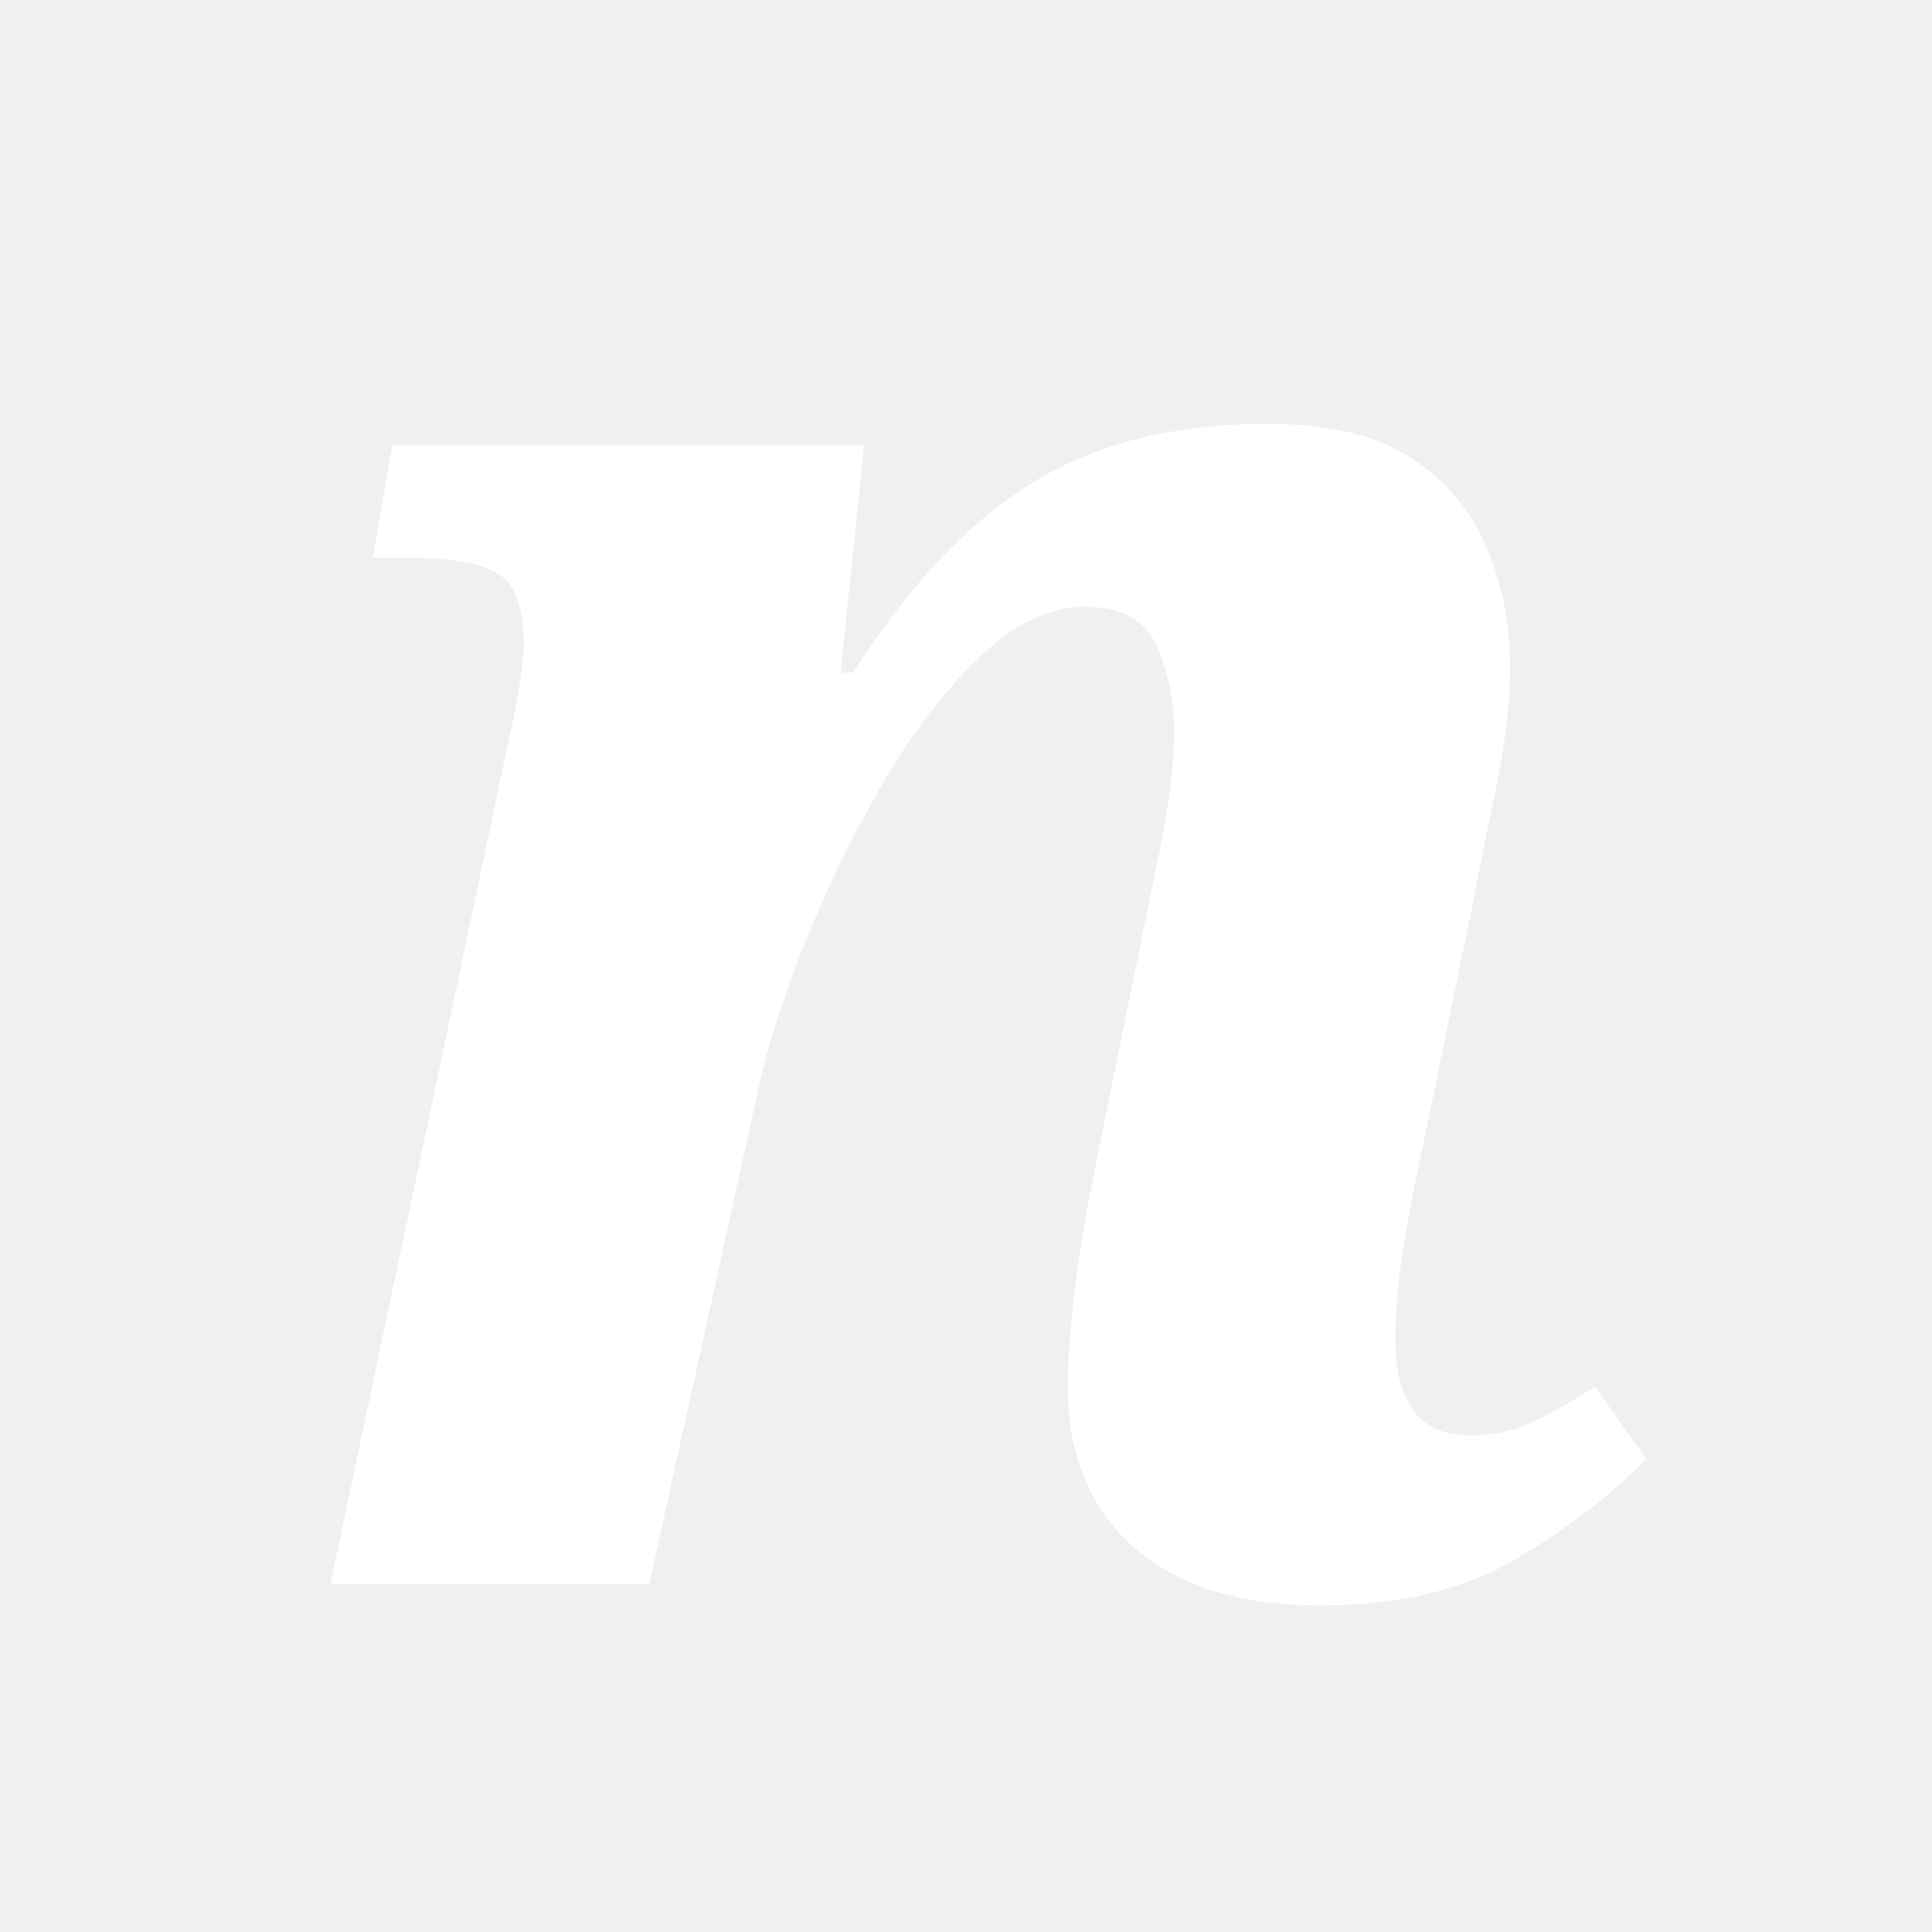
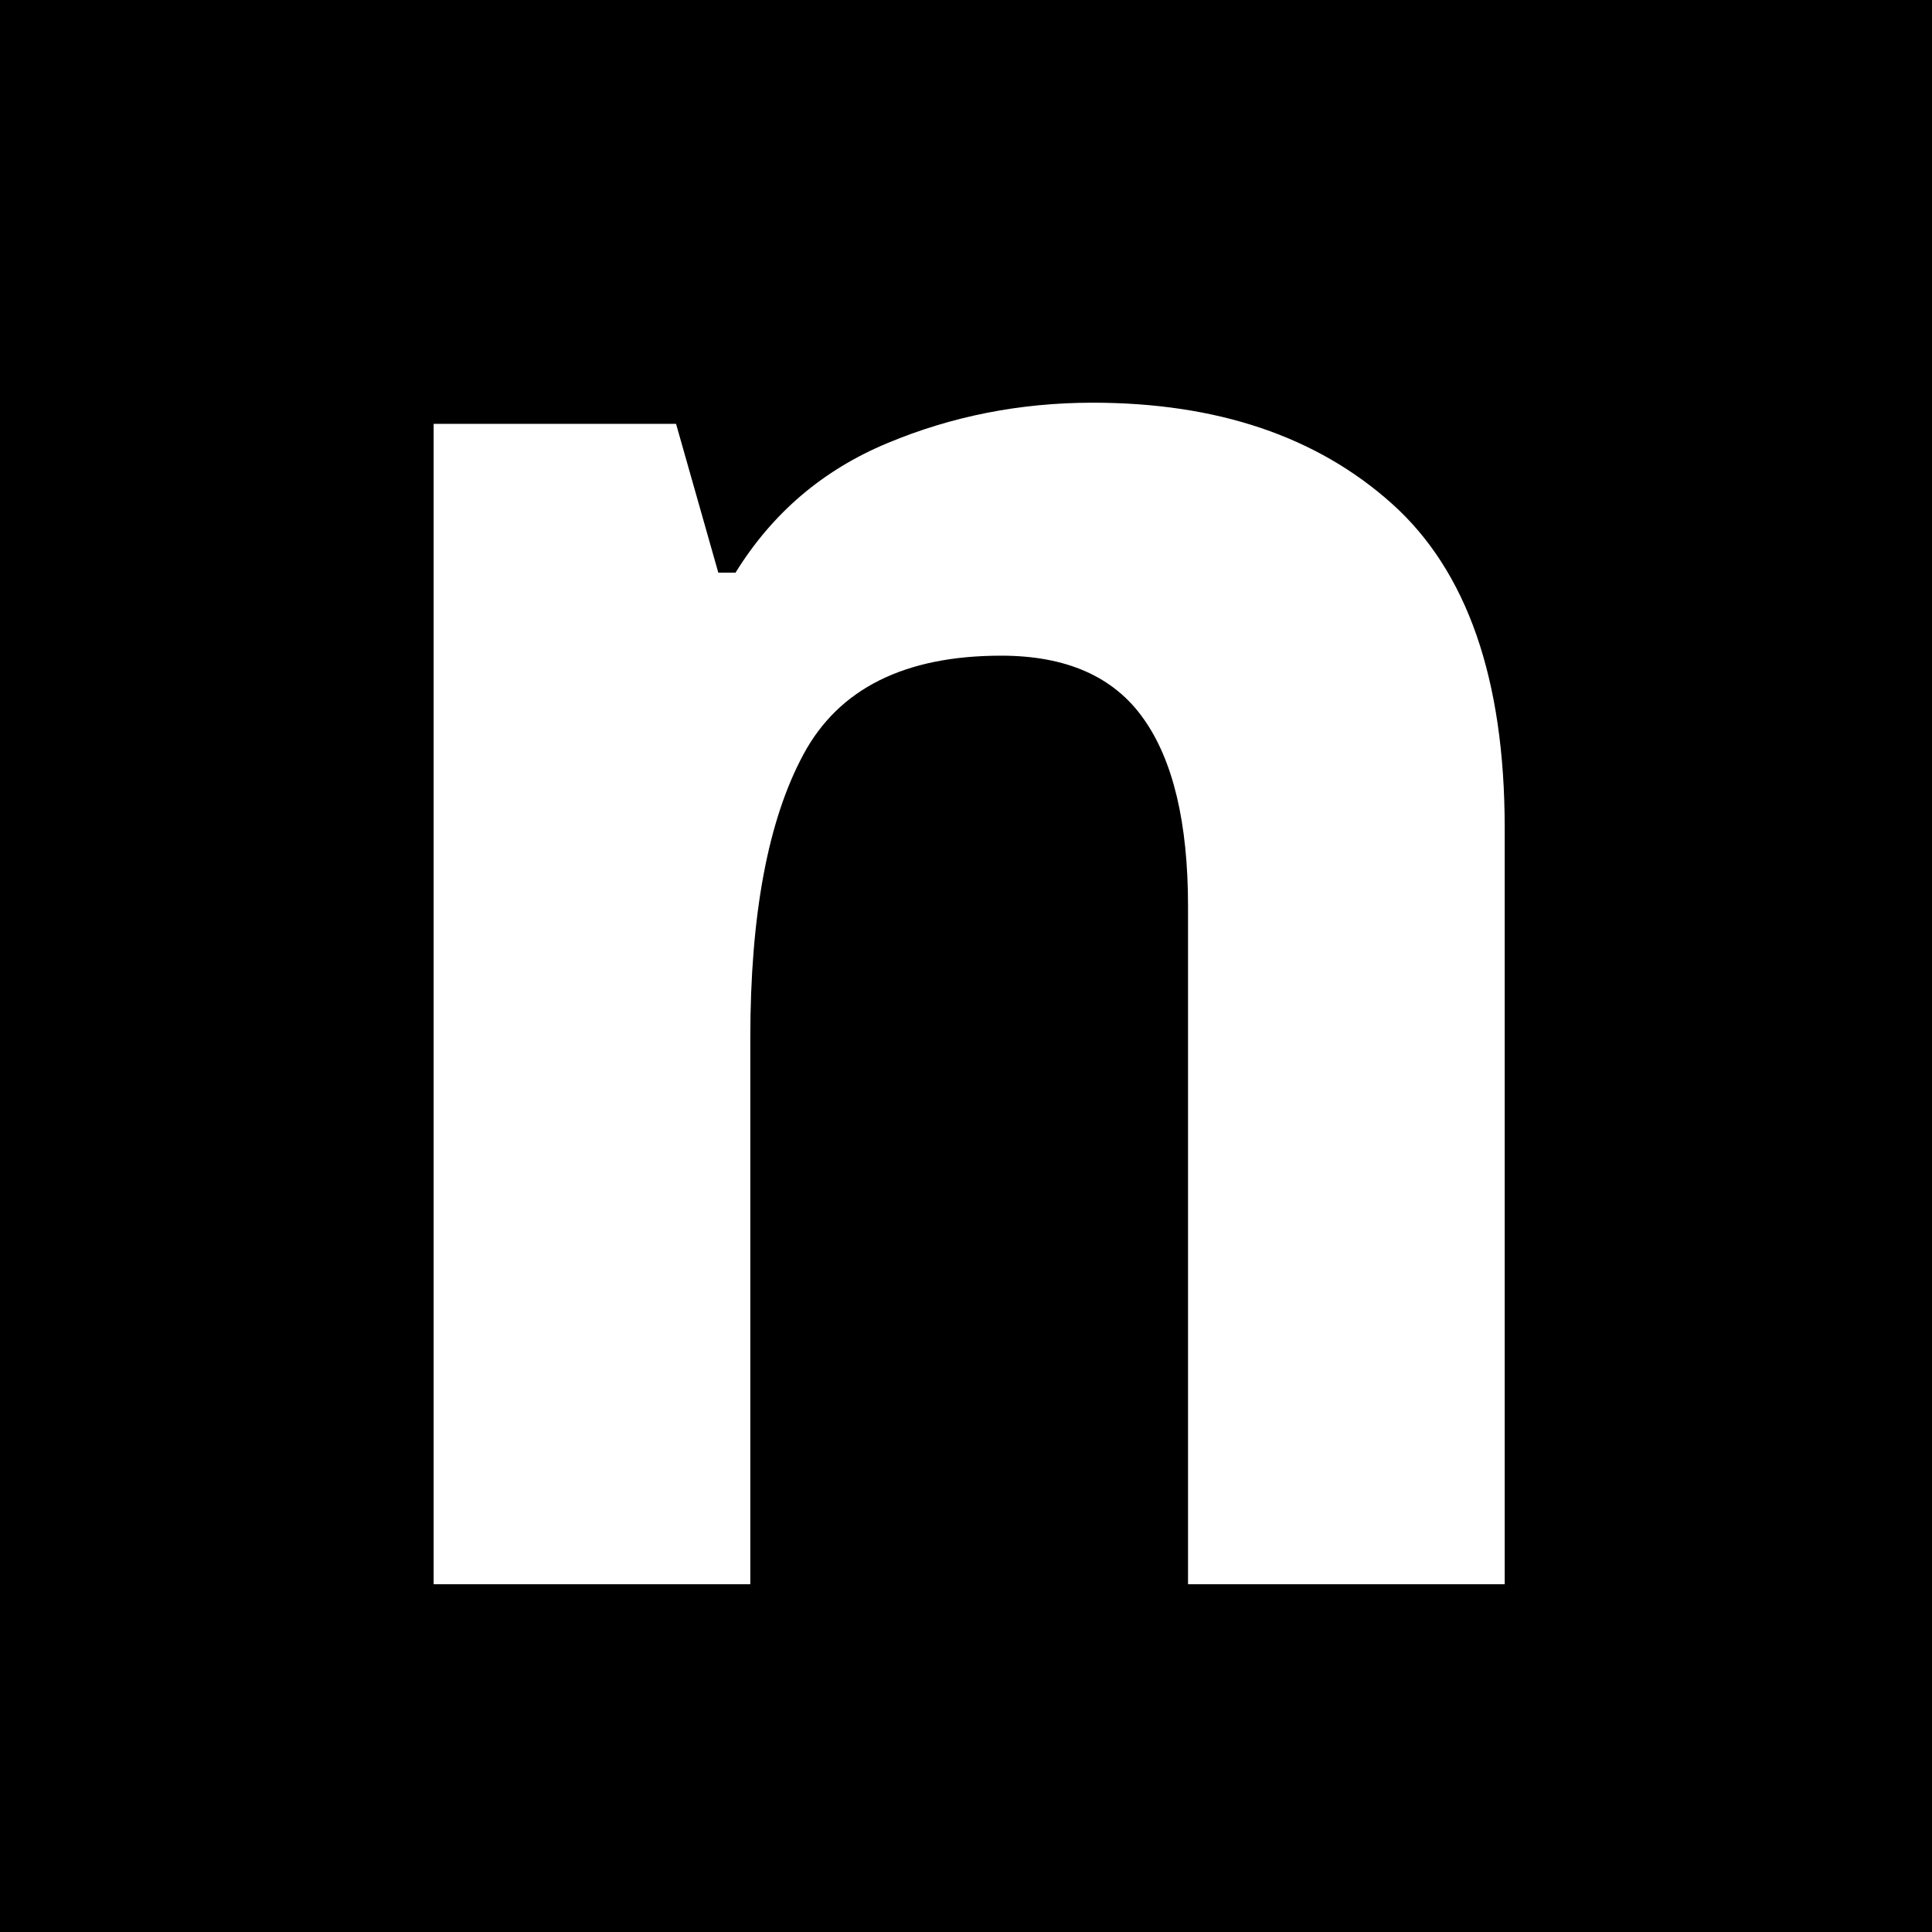
<svg xmlns="http://www.w3.org/2000/svg" viewBox="0 0 100 100">
-   <rect width="100" height="100" fill="none" />
-   <text x="50" y="82" font-family="Playfair Display, serif" font-size="110" font-weight="600" fill="#FFFFFF" text-anchor="middle" font-style="italic">n</text>
+   <rect width="100" height="100" fill="#000000" />
+   <text x="50" y="82" font-family="League Spartan, sans-serif" font-size="110" font-weight="700" fill="#FFFFFF" text-anchor="middle">n</text>
</svg>
